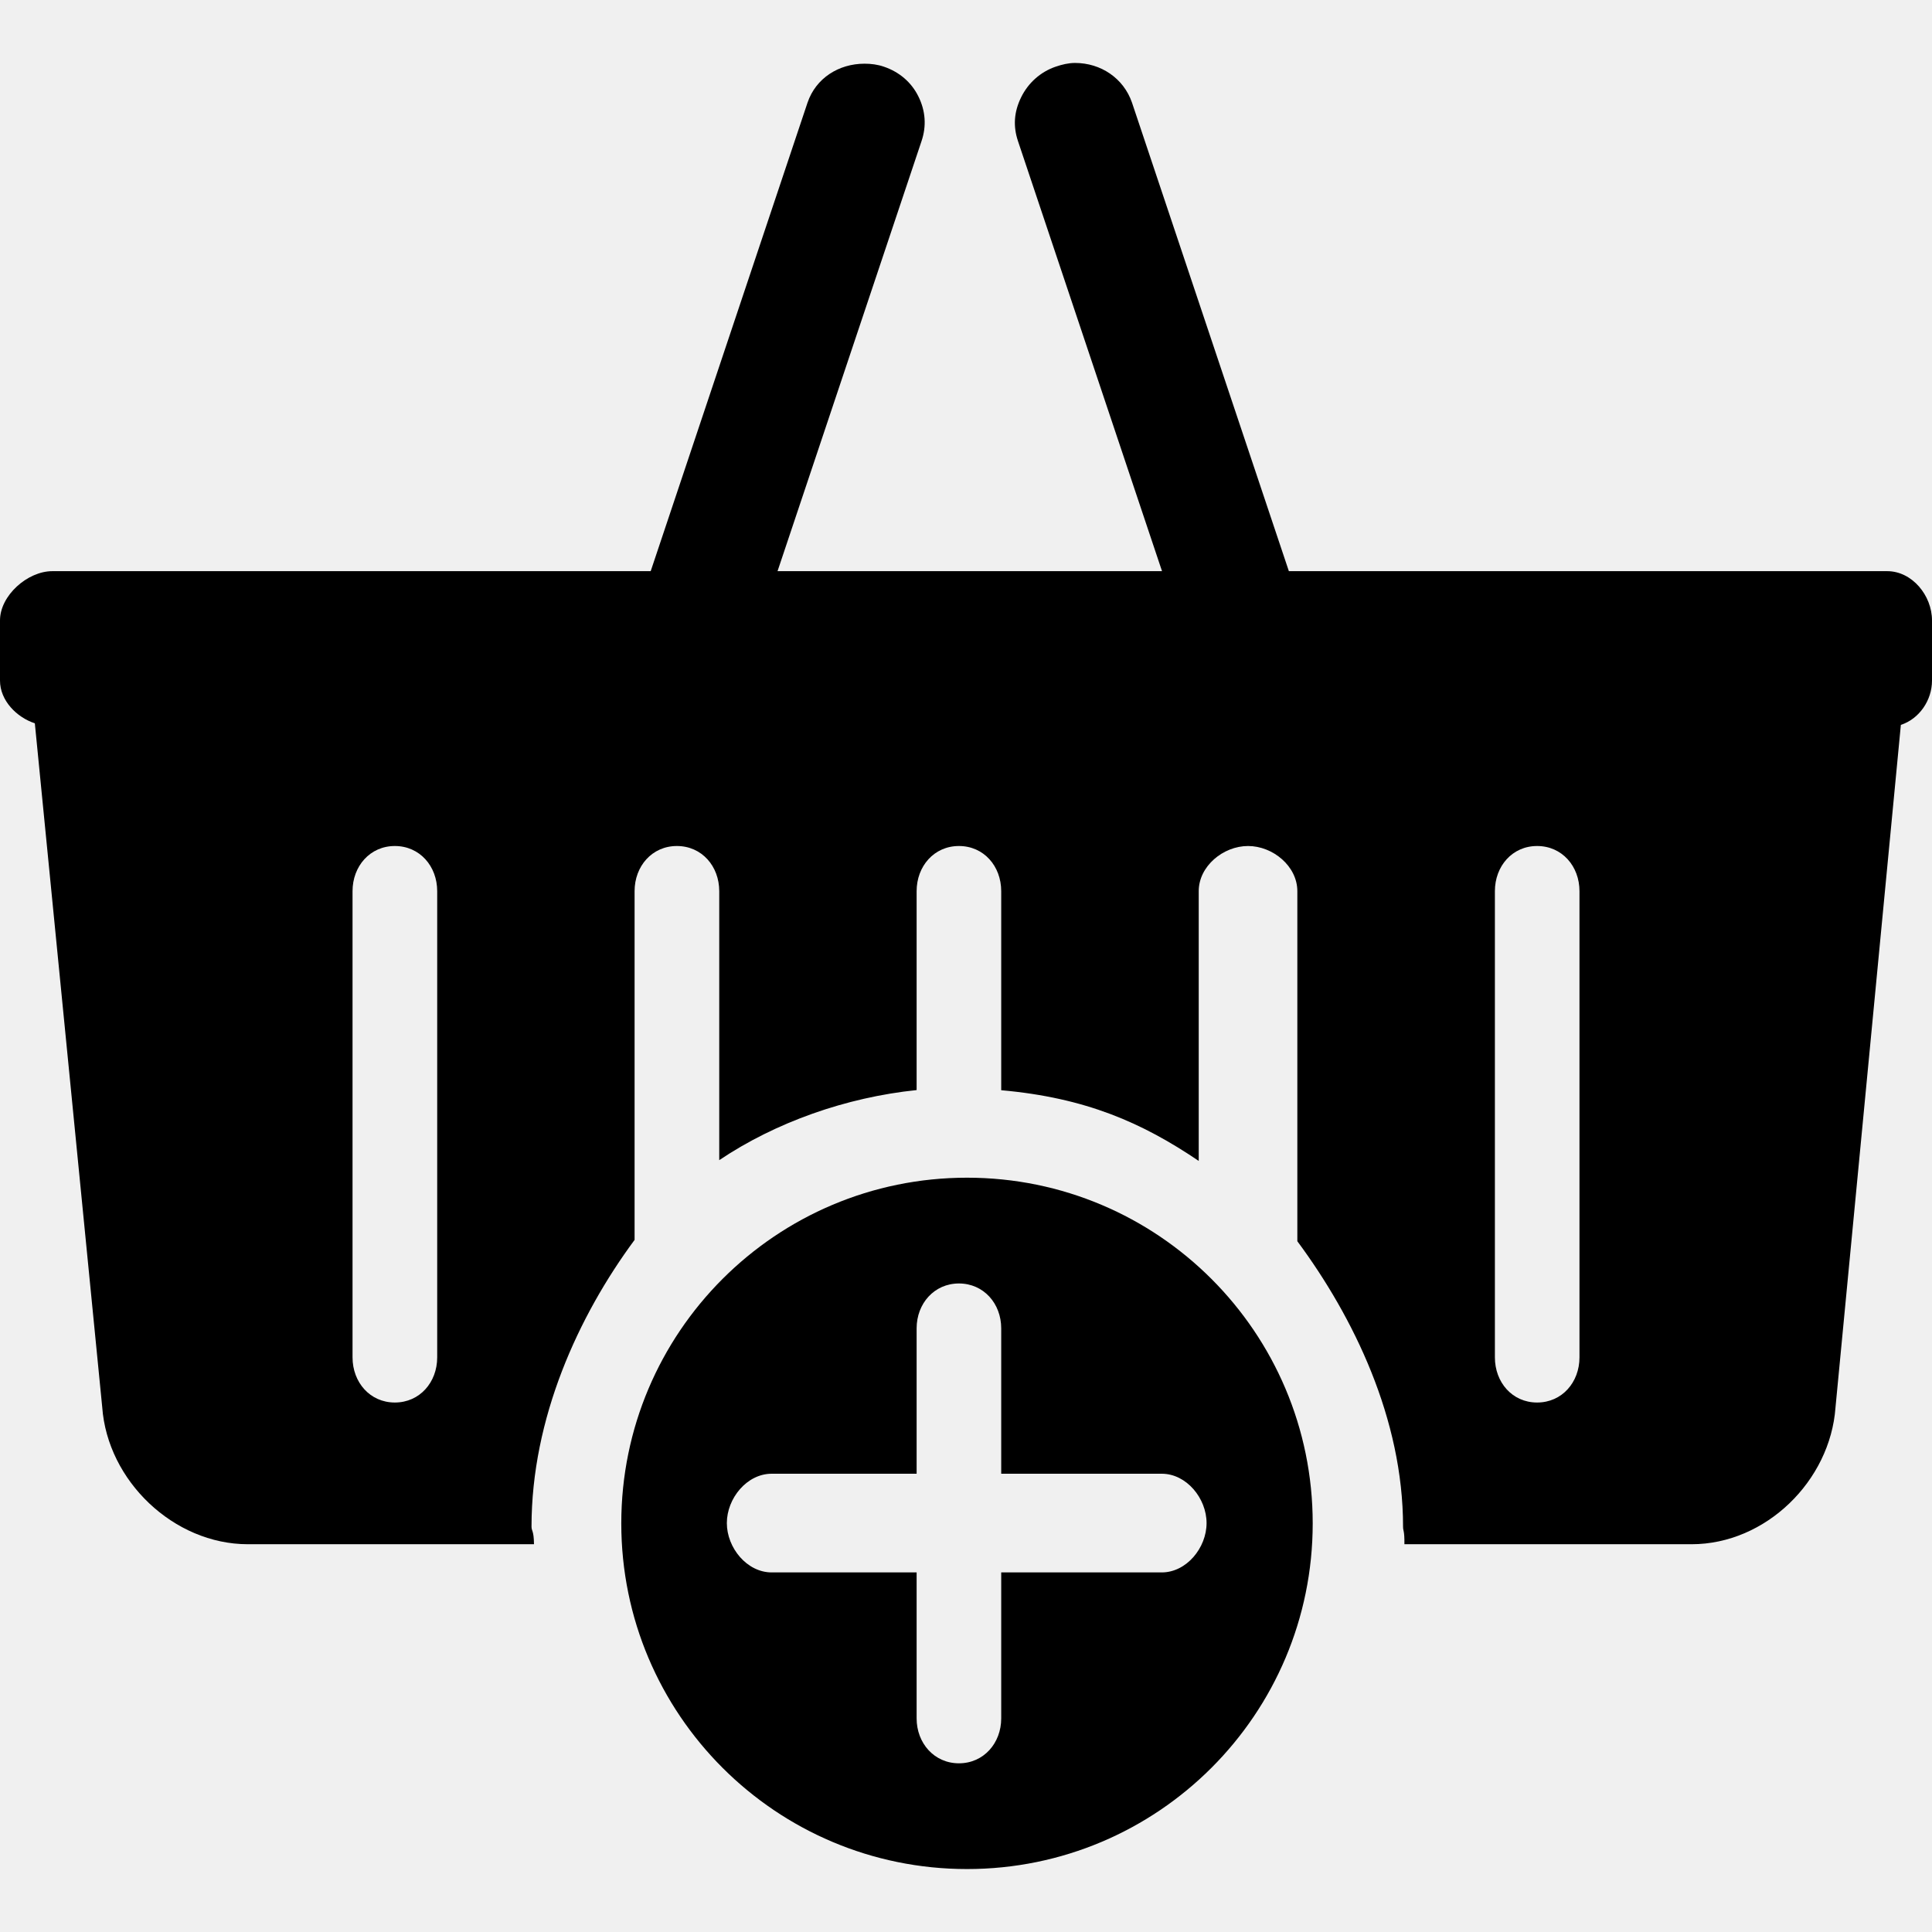
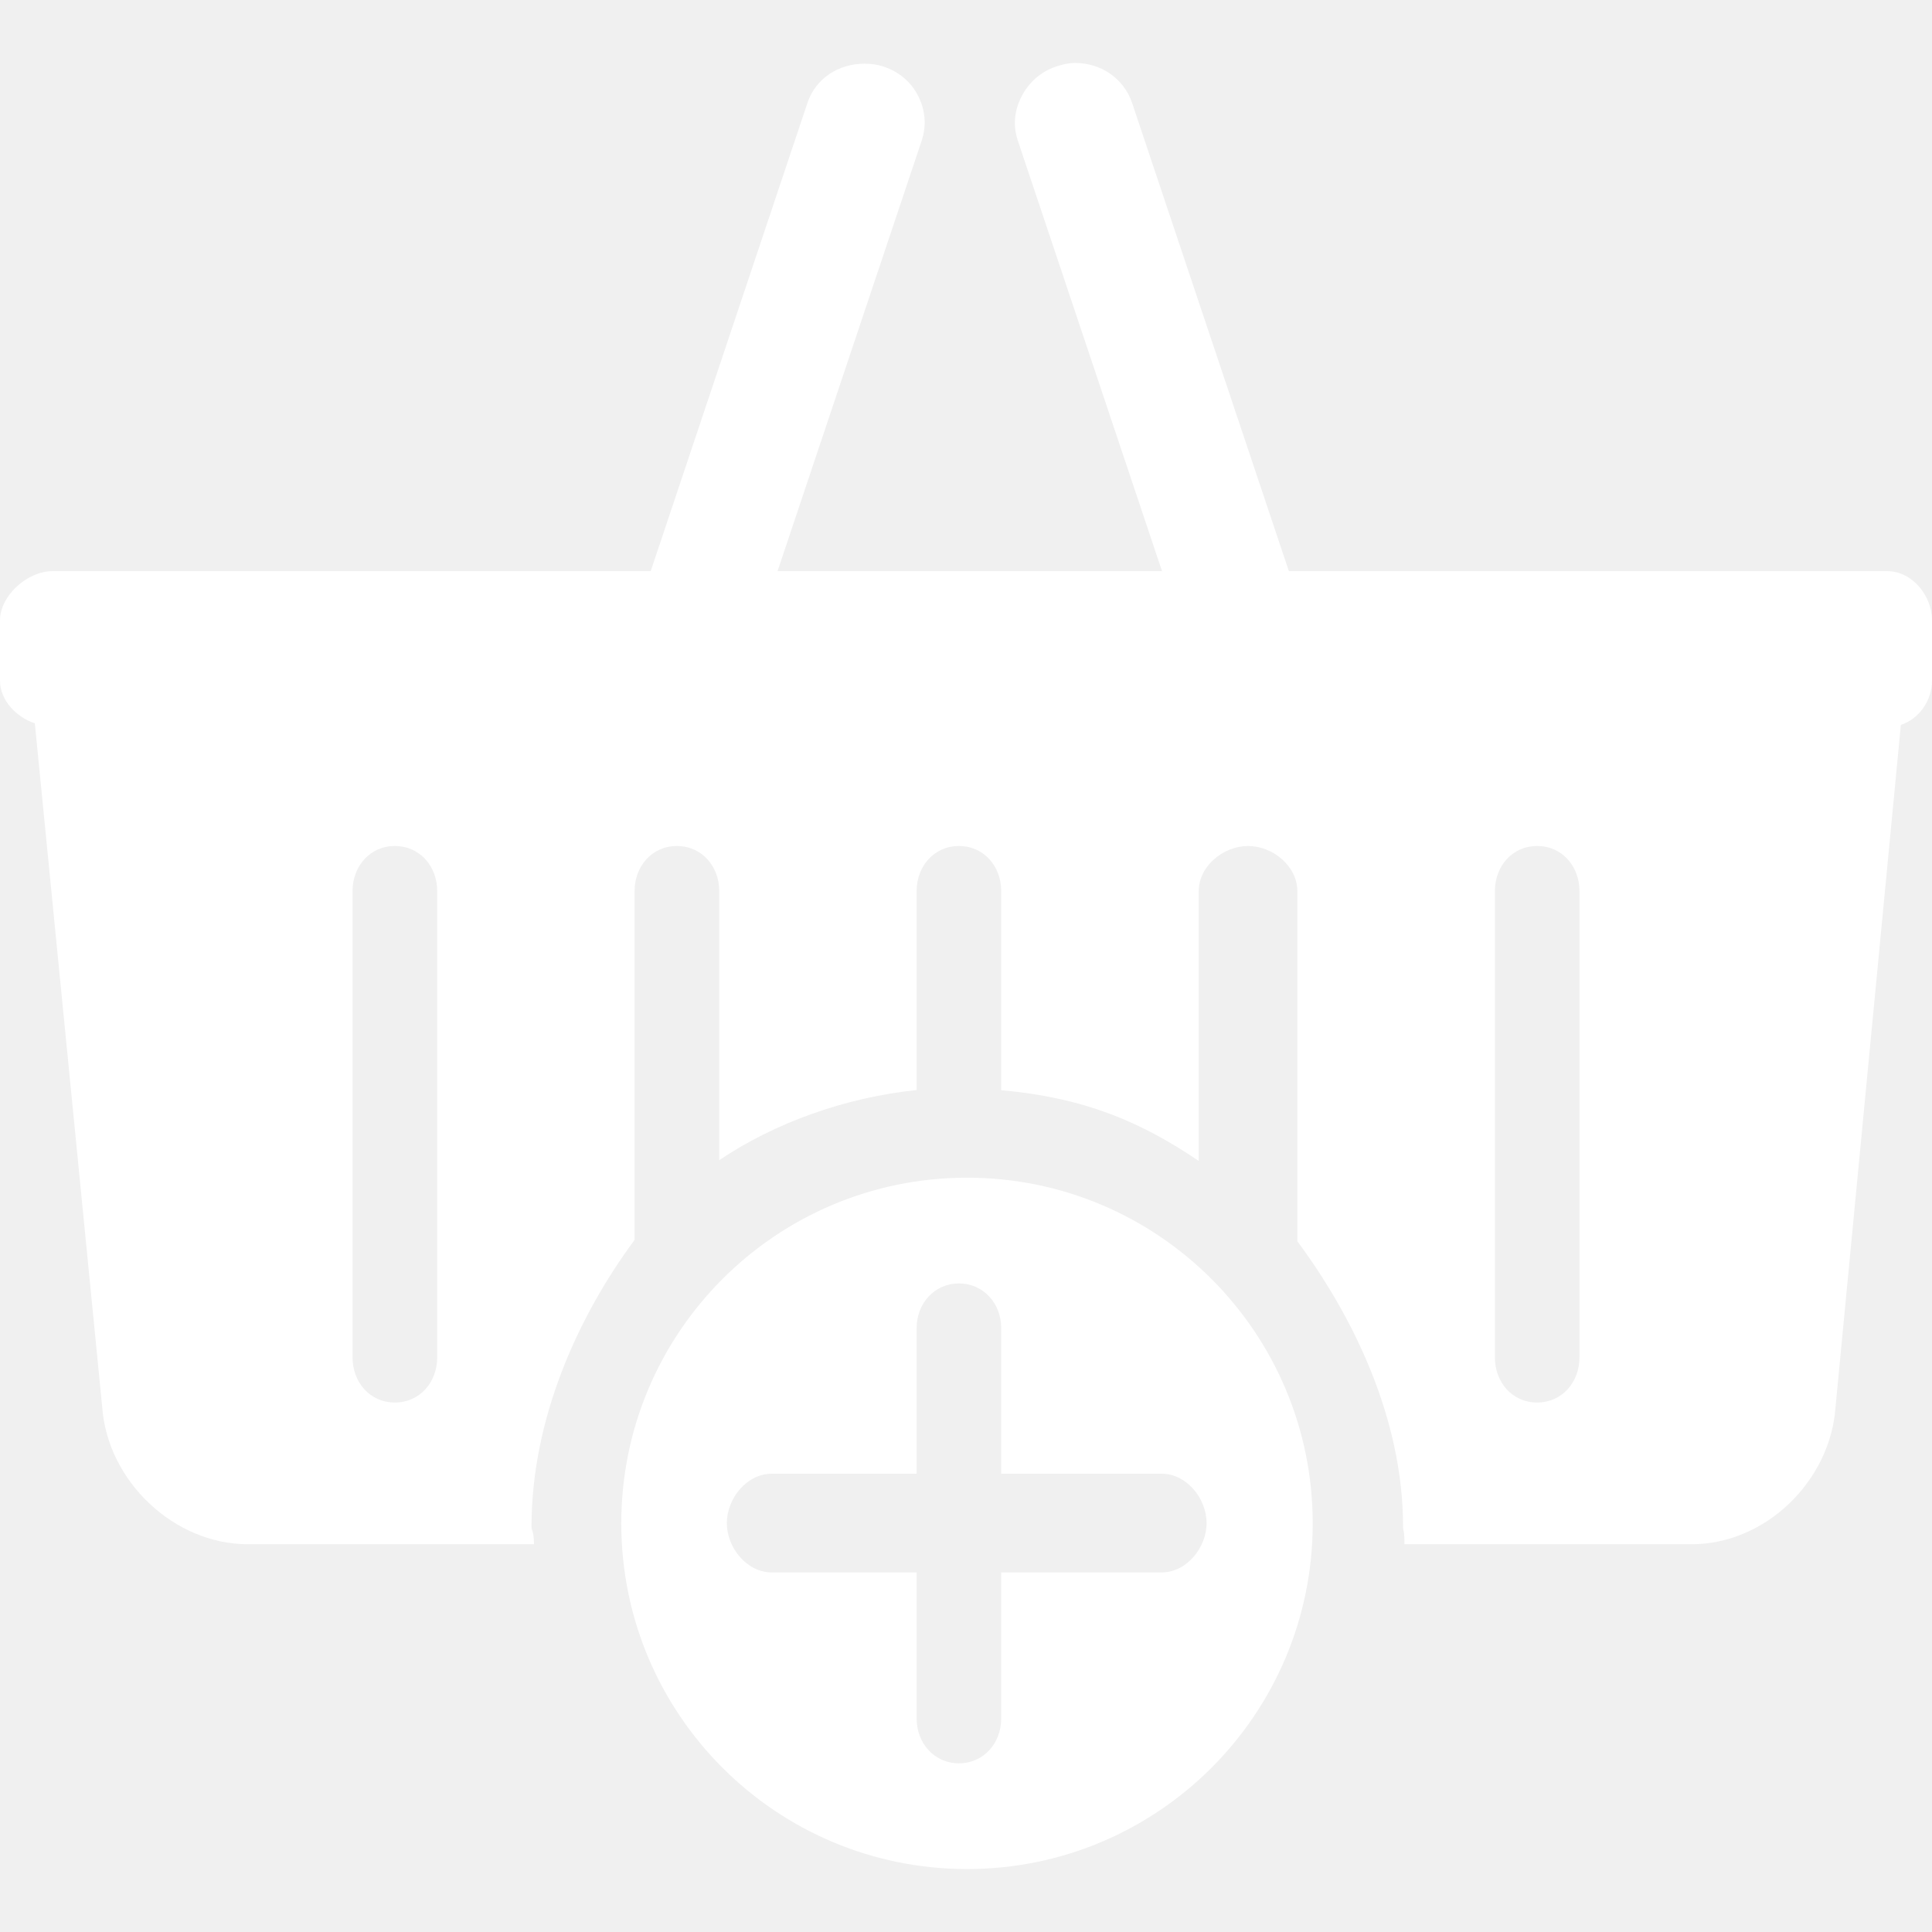
- <svg xmlns="http://www.w3.org/2000/svg" version="1.1" id="Layer_1" x="0px" y="0px" viewBox="0 0 507.996 507.996" style="enable-background:new 0 0 507.996 507.996;" xml:space="preserve" class="svg replaced-svg injected-svg" data-src="https://cdn-server.hiddenbrains.com/uploads/industries_retail_8bf1ded46c.svg?ver-20240927194735" role="img">
+ <svg xmlns="http://www.w3.org/2000/svg" version="1.1" id="Layer_1" x="0px" y="0px" viewBox="0 0 507.996 507.996" style="fill:#fff; enable-background:new 0 0 507.996 507.996;" xml:space="preserve" class="svg replaced-svg injected-svg" data-src="https://cdn-server.hiddenbrains.com/uploads/industries_retail_8bf1ded46c.svg?ver-20240927194735" role="img">
  <g>
    <g>
      <path d="M496.22,150.18H338.892L297.648,26.996c-2.2-6.412-8.184-10.444-14.984-10.444c-1.712,0-3.444,0.416-5.1,0.984    c-3.968,1.36-7.22,4.26-9.072,8.056c-1.86,3.788-2.156,7.572-0.812,11.548l37.86,113.04H204.444l37.832-112.988    c1.372-4,1.092-8.016-0.784-11.812c-1.856-3.788-5.084-6.488-9.084-7.844c-1.644-0.572-3.356-0.788-5.088-0.788    c-6.776,0-12.8,3.796-14.988,10.236l-41.24,123.196H13.764C7.228,150.18,0,156.592,0,163.136v15.812    c0,5.268,4.412,9.684,9.16,11.236l17.716,179.784c1.376,19.42,18.828,36.068,38.292,36.068h75.24    c-0.048-3.708-0.652-3.372-0.652-4.64c0-28.452,12.272-55.328,27.1-75.38V234.32c0-6.556,4.584-11.872,11.12-11.872    c6.56,0,11.14,5.316,11.14,11.872v70.728c14.828-9.968,33.364-16.508,51.9-18.428v-52.3c0-6.556,4.584-11.872,11.124-11.872    c6.56,0,11.116,5.316,11.116,11.872v52.34c22.244,1.976,37.108,8.56,51.936,18.592V234.32c0-6.556,6.424-11.872,12.968-11.872    c6.536,0,12.96,5.316,12.96,11.872v92.048c14.828,20.008,27.796,46.748,27.796,75.028c0,1.268,0.4,0.932,0.356,4.64h75.512    c19.484,0,36.46-16.648,37.836-35.968L499.808,190.6c4.764-1.548,8.188-6.384,8.188-11.652v-15.812    C508,156.588,502.768,150.18,496.22,150.18z M114.956,356.904c0,6.548-4.584,11.872-11.14,11.872    c-6.54,0-11.12-5.324-11.12-11.872V234.32c0-6.556,4.584-11.872,11.12-11.872c6.56,0,11.14,5.316,11.14,11.872V356.904z     M415.304,356.904c0,6.548-4.584,11.872-11.14,11.872c-6.548,0-11.1-5.324-11.1-11.872V234.32c0-6.556,4.556-11.872,11.1-11.872    c6.56,0,11.14,5.316,11.14,11.872V356.904z" />
    </g>
  </g>
  <g>
    <g>
      <path d="M254.272,309.66c-50.216,0-90.912,40.692-90.912,90.892c0,50.208,40.696,90.892,90.912,90.892    c50.196,0,90.888-40.684,90.888-90.892C345.16,350.352,304.468,309.66,254.272,309.66z M305.464,413.448h-42.208v38.392    c0,6.5-4.612,11.8-11.116,11.8c-6.492,0-11.124-5.3-11.124-11.8v-38.392h-38.112c-6.512,0-11.788-6.472-11.788-12.972    c0-6.508,5.276-12.976,11.788-12.976h38.112v-38.236c0-6.508,4.632-11.792,11.124-11.792c6.504,0,11.116,5.284,11.116,11.792    V387.5h42.208c6.512,0,11.788,6.468,11.788,12.976C317.252,406.976,311.976,413.448,305.464,413.448z" />
    </g>
  </g>
  <g>
</g>
  <g>
</g>
  <g>
</g>
  <g>
</g>
  <g>
</g>
  <g>
</g>
  <g>
</g>
  <g>
</g>
  <g>
</g>
  <g>
</g>
  <g>
</g>
  <g>
</g>
  <g>
</g>
  <g>
</g>
  <g>
</g>
</svg>
